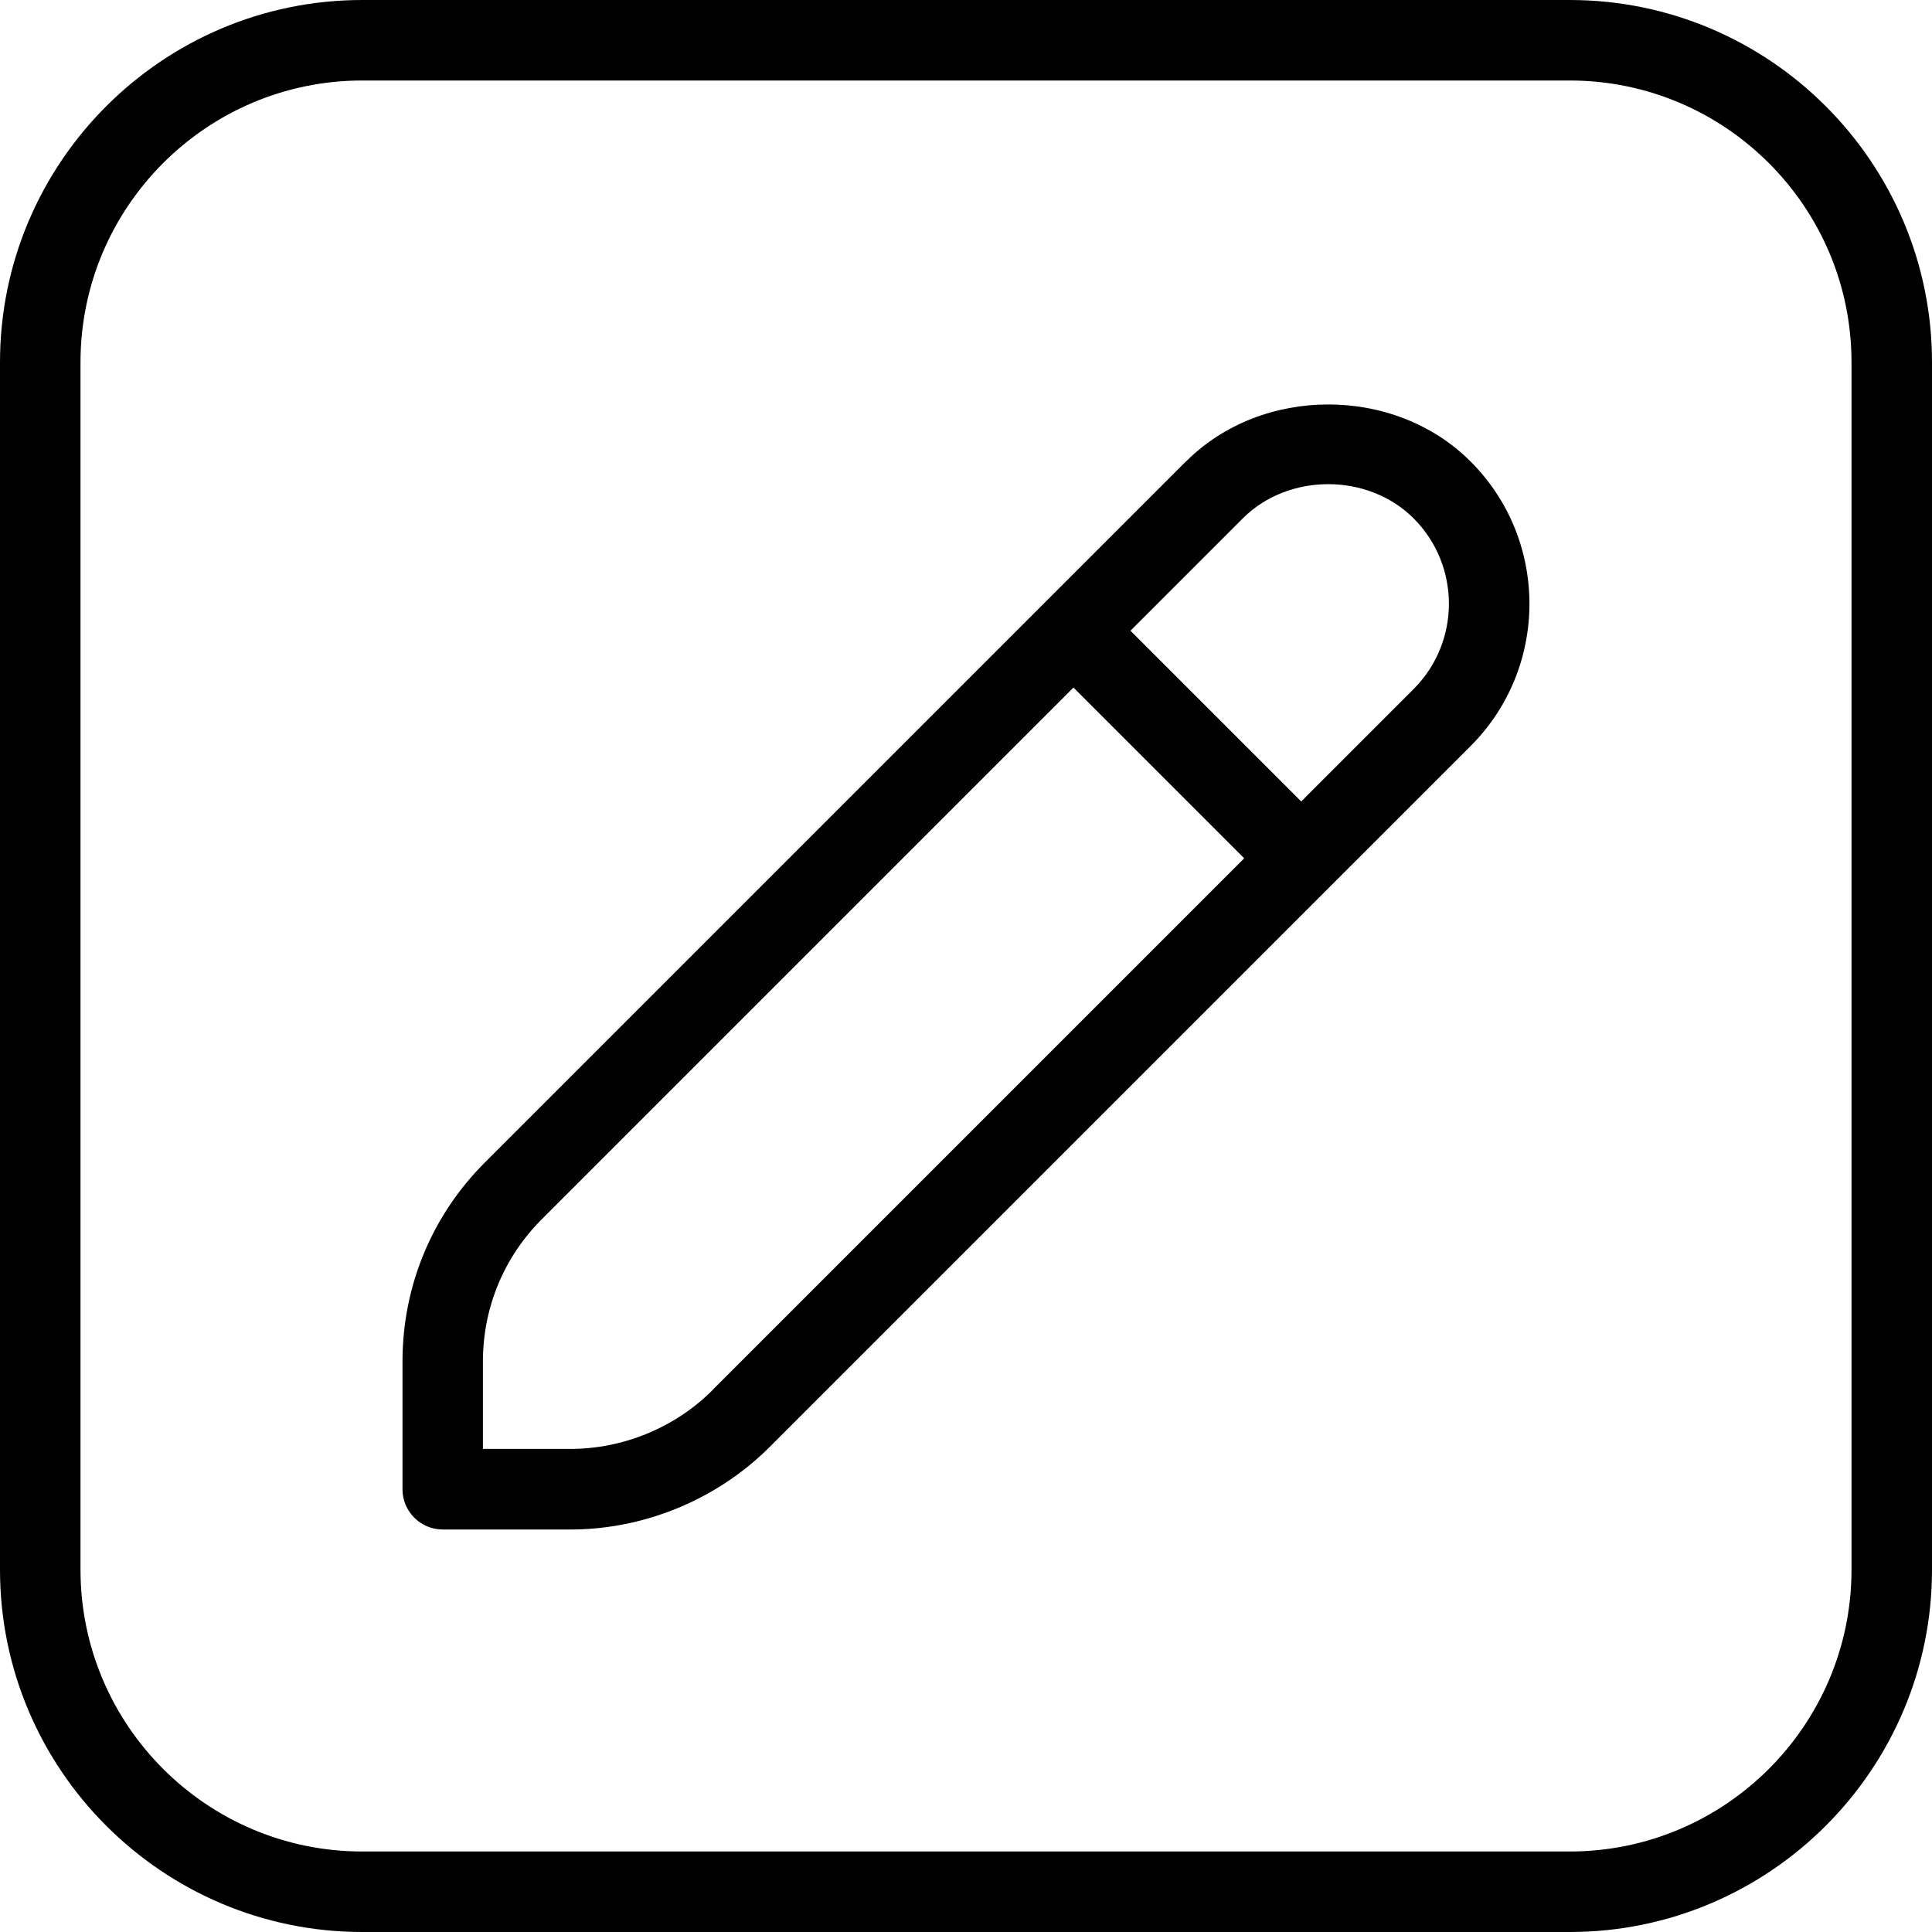
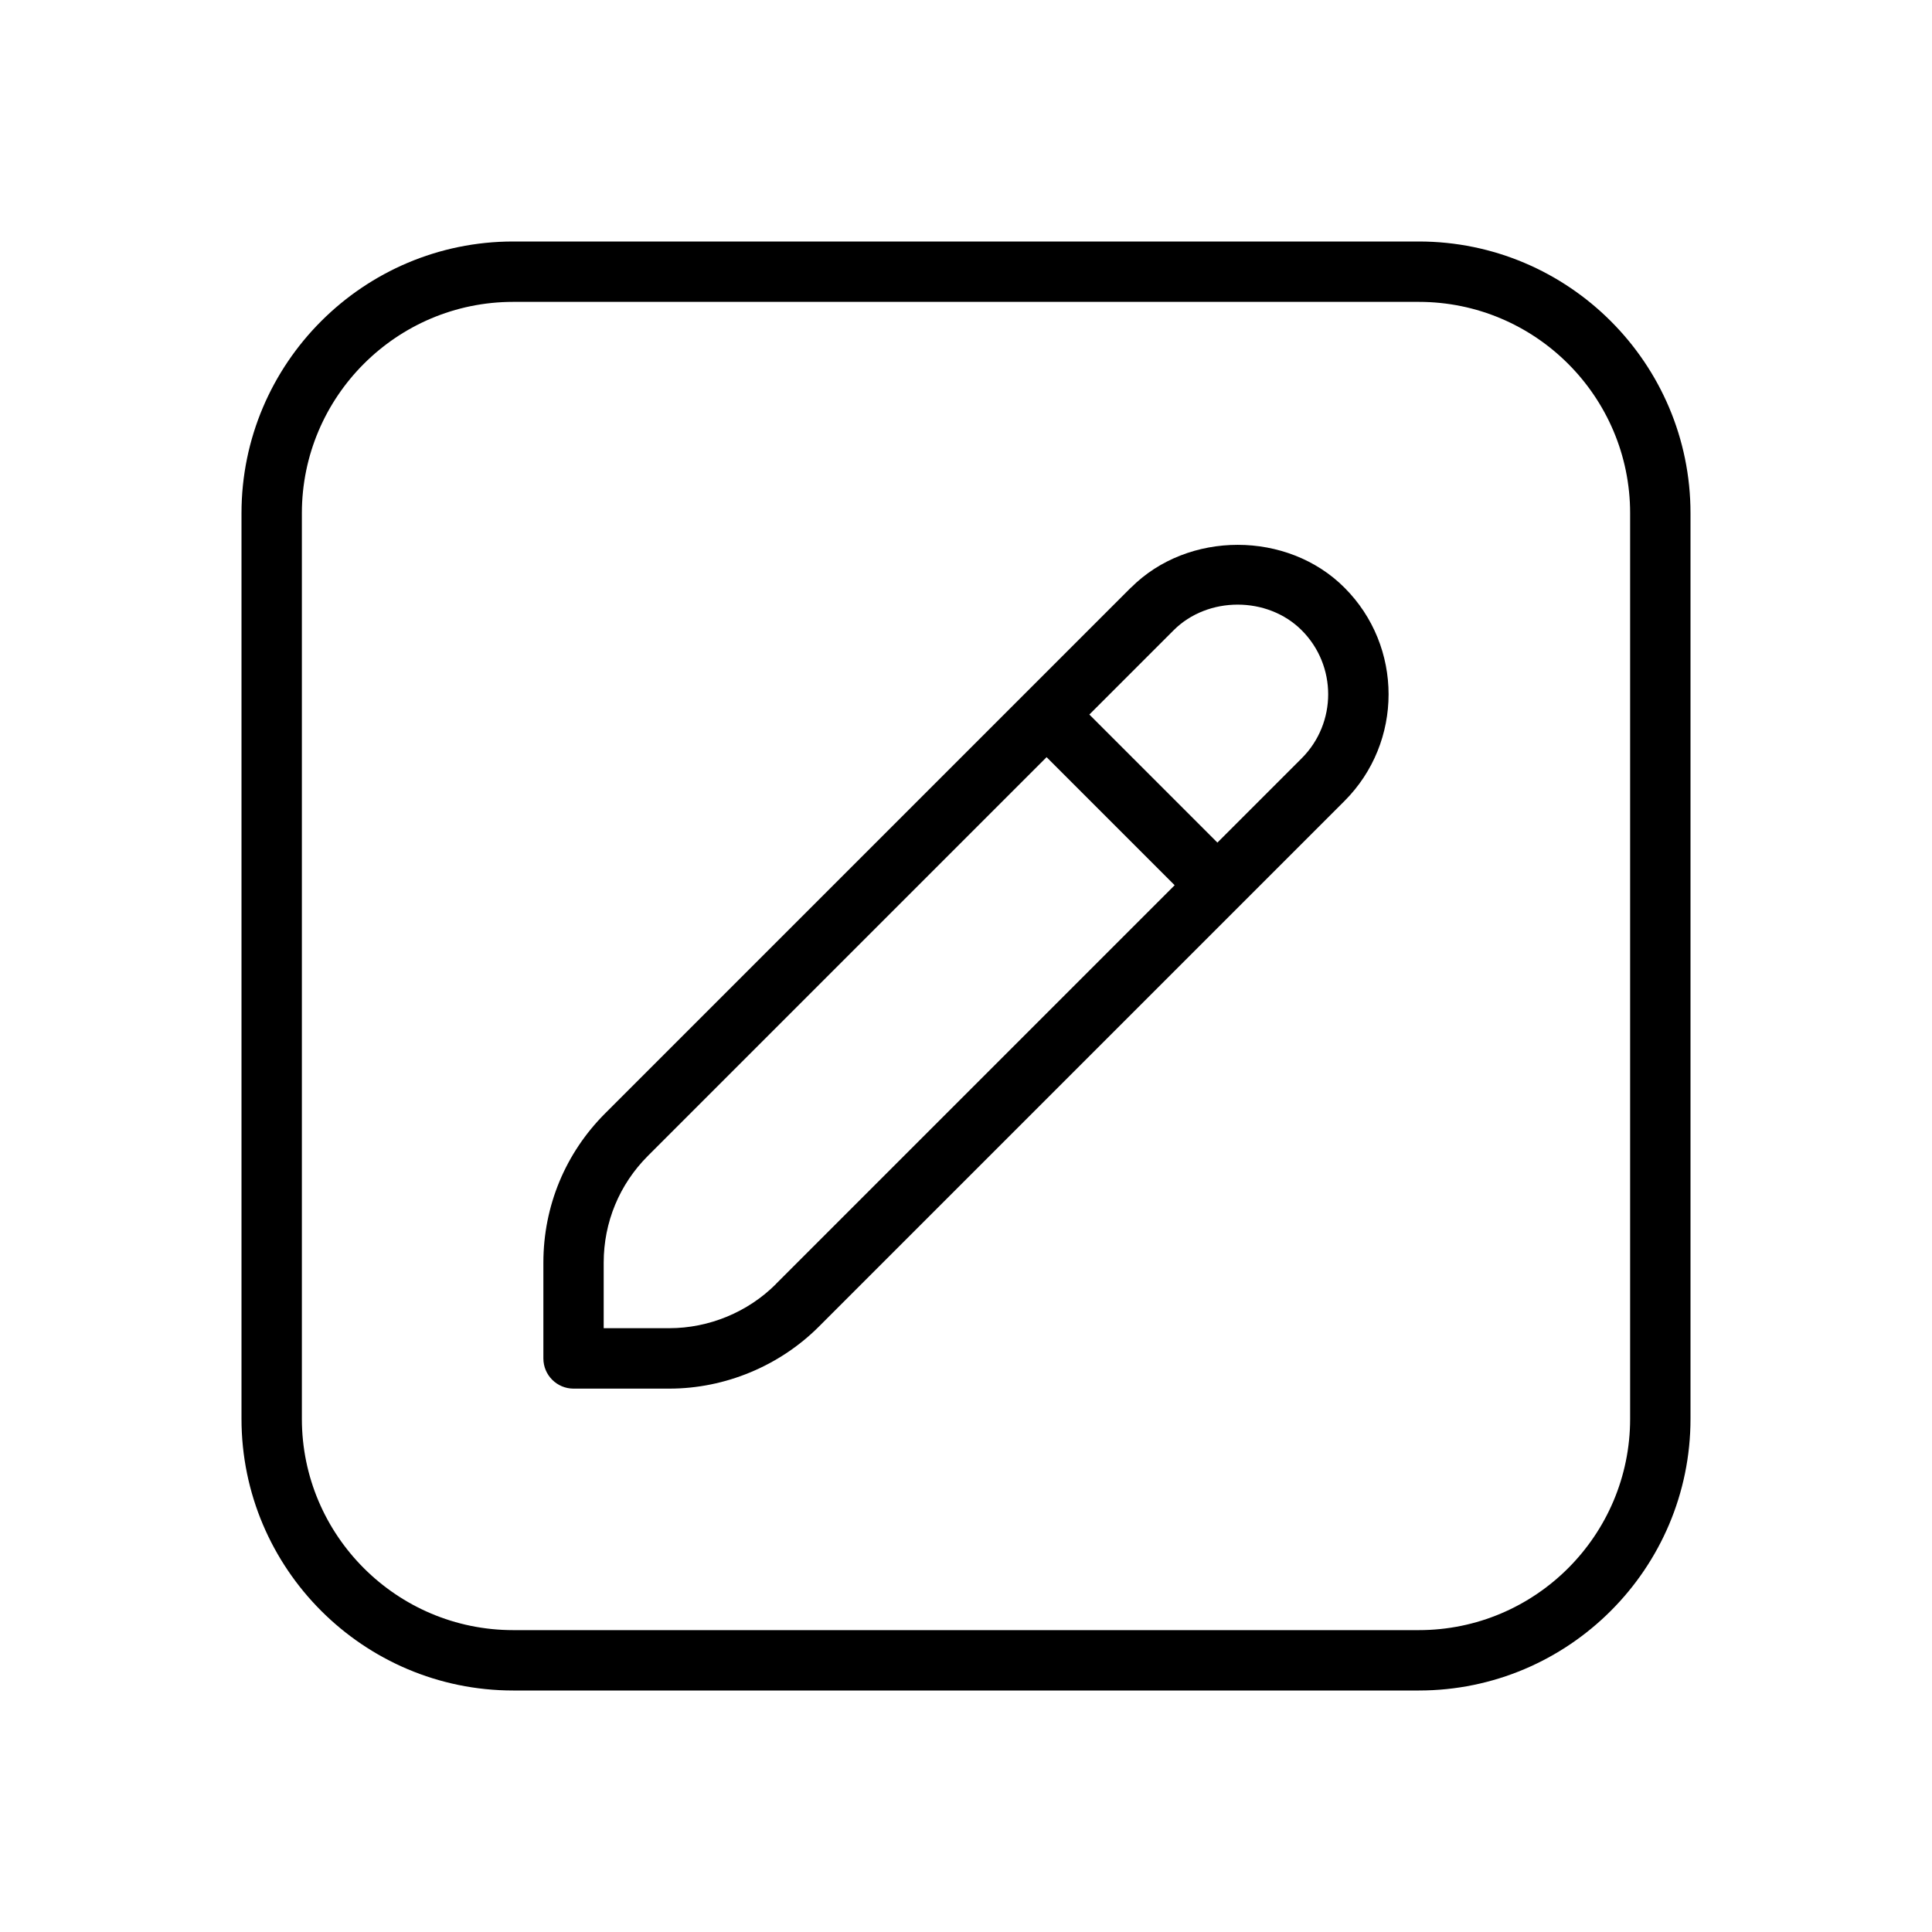
- <svg xmlns="http://www.w3.org/2000/svg" id="Layer_1" data-name="Layer 1" viewBox="0 0 24 24" width="512" height="512">
+ <svg xmlns="http://www.w3.org/2000/svg" id="Layer_1" data-name="Layer 1" viewBox="-4 -4 32 32" width="512" height="512">
  <path d="m19.5,0H4.5C2.019,0,0,2.019,0,4.5v15c0,2.481,2.019,4.5,4.5,4.5h15c2.481,0,4.5-2.019,4.5-4.5V4.5c0-2.481-2.019-4.5-4.5-4.5Zm3.5,19.5c0,1.93-1.57,3.5-3.5,3.5H4.5c-1.93,0-3.5-1.57-3.5-3.5V4.5c0-1.93,1.57-3.5,3.5-3.5h15c1.93,0,3.5,1.57,3.5,3.5v15ZM14.732,5.732L6.025,14.439c-.661.66-1.025,1.539-1.025,2.475v1.586c0,.276.224.5.5.5h1.586c.921,0,1.823-.374,2.475-1.025l8.707-8.707c.975-.975.975-2.561,0-3.535-.943-.945-2.592-.945-3.535,0Zm-5.879,11.535c-.465.466-1.11.732-1.768.732h-1.086v-1.086c0-.668.26-1.296.732-1.768l6.604-6.604,2.121,2.121-6.604,6.604Zm8.707-8.707l-1.396,1.396-2.121-2.121,1.396-1.396c.566-.566,1.555-.566,2.121,0,.585.585.585,1.536,0,2.121Z" />
</svg>
